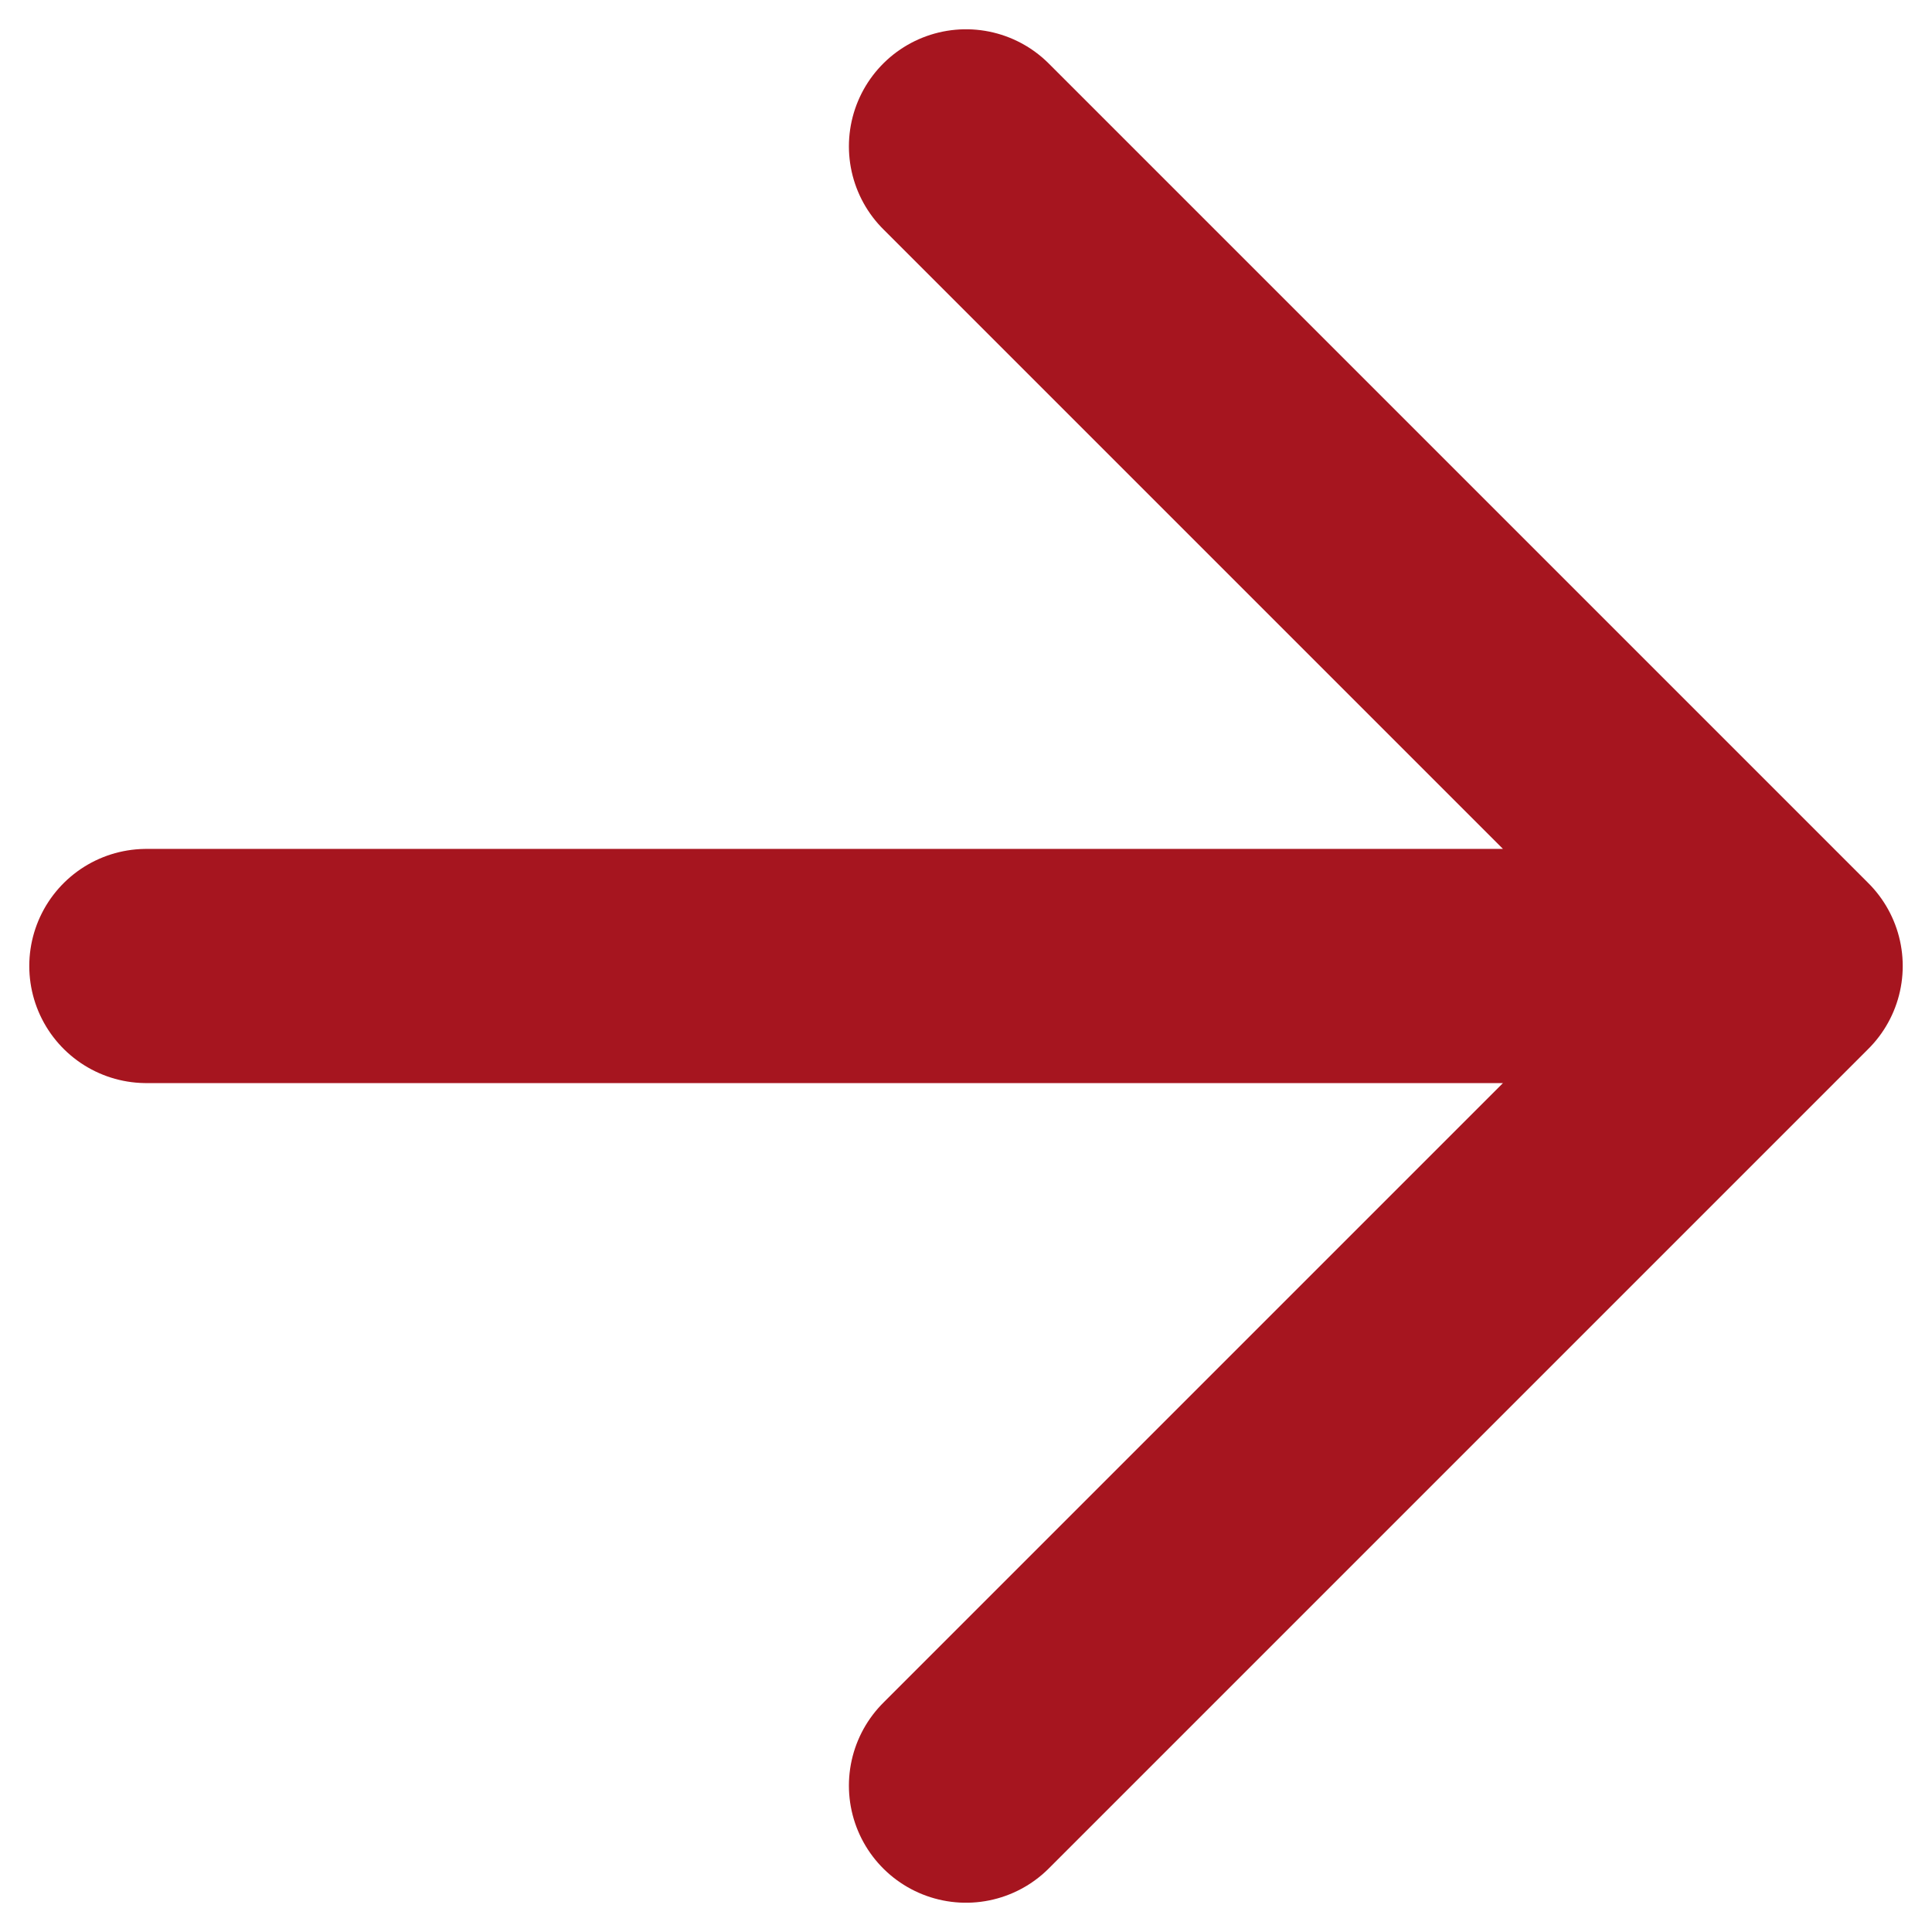
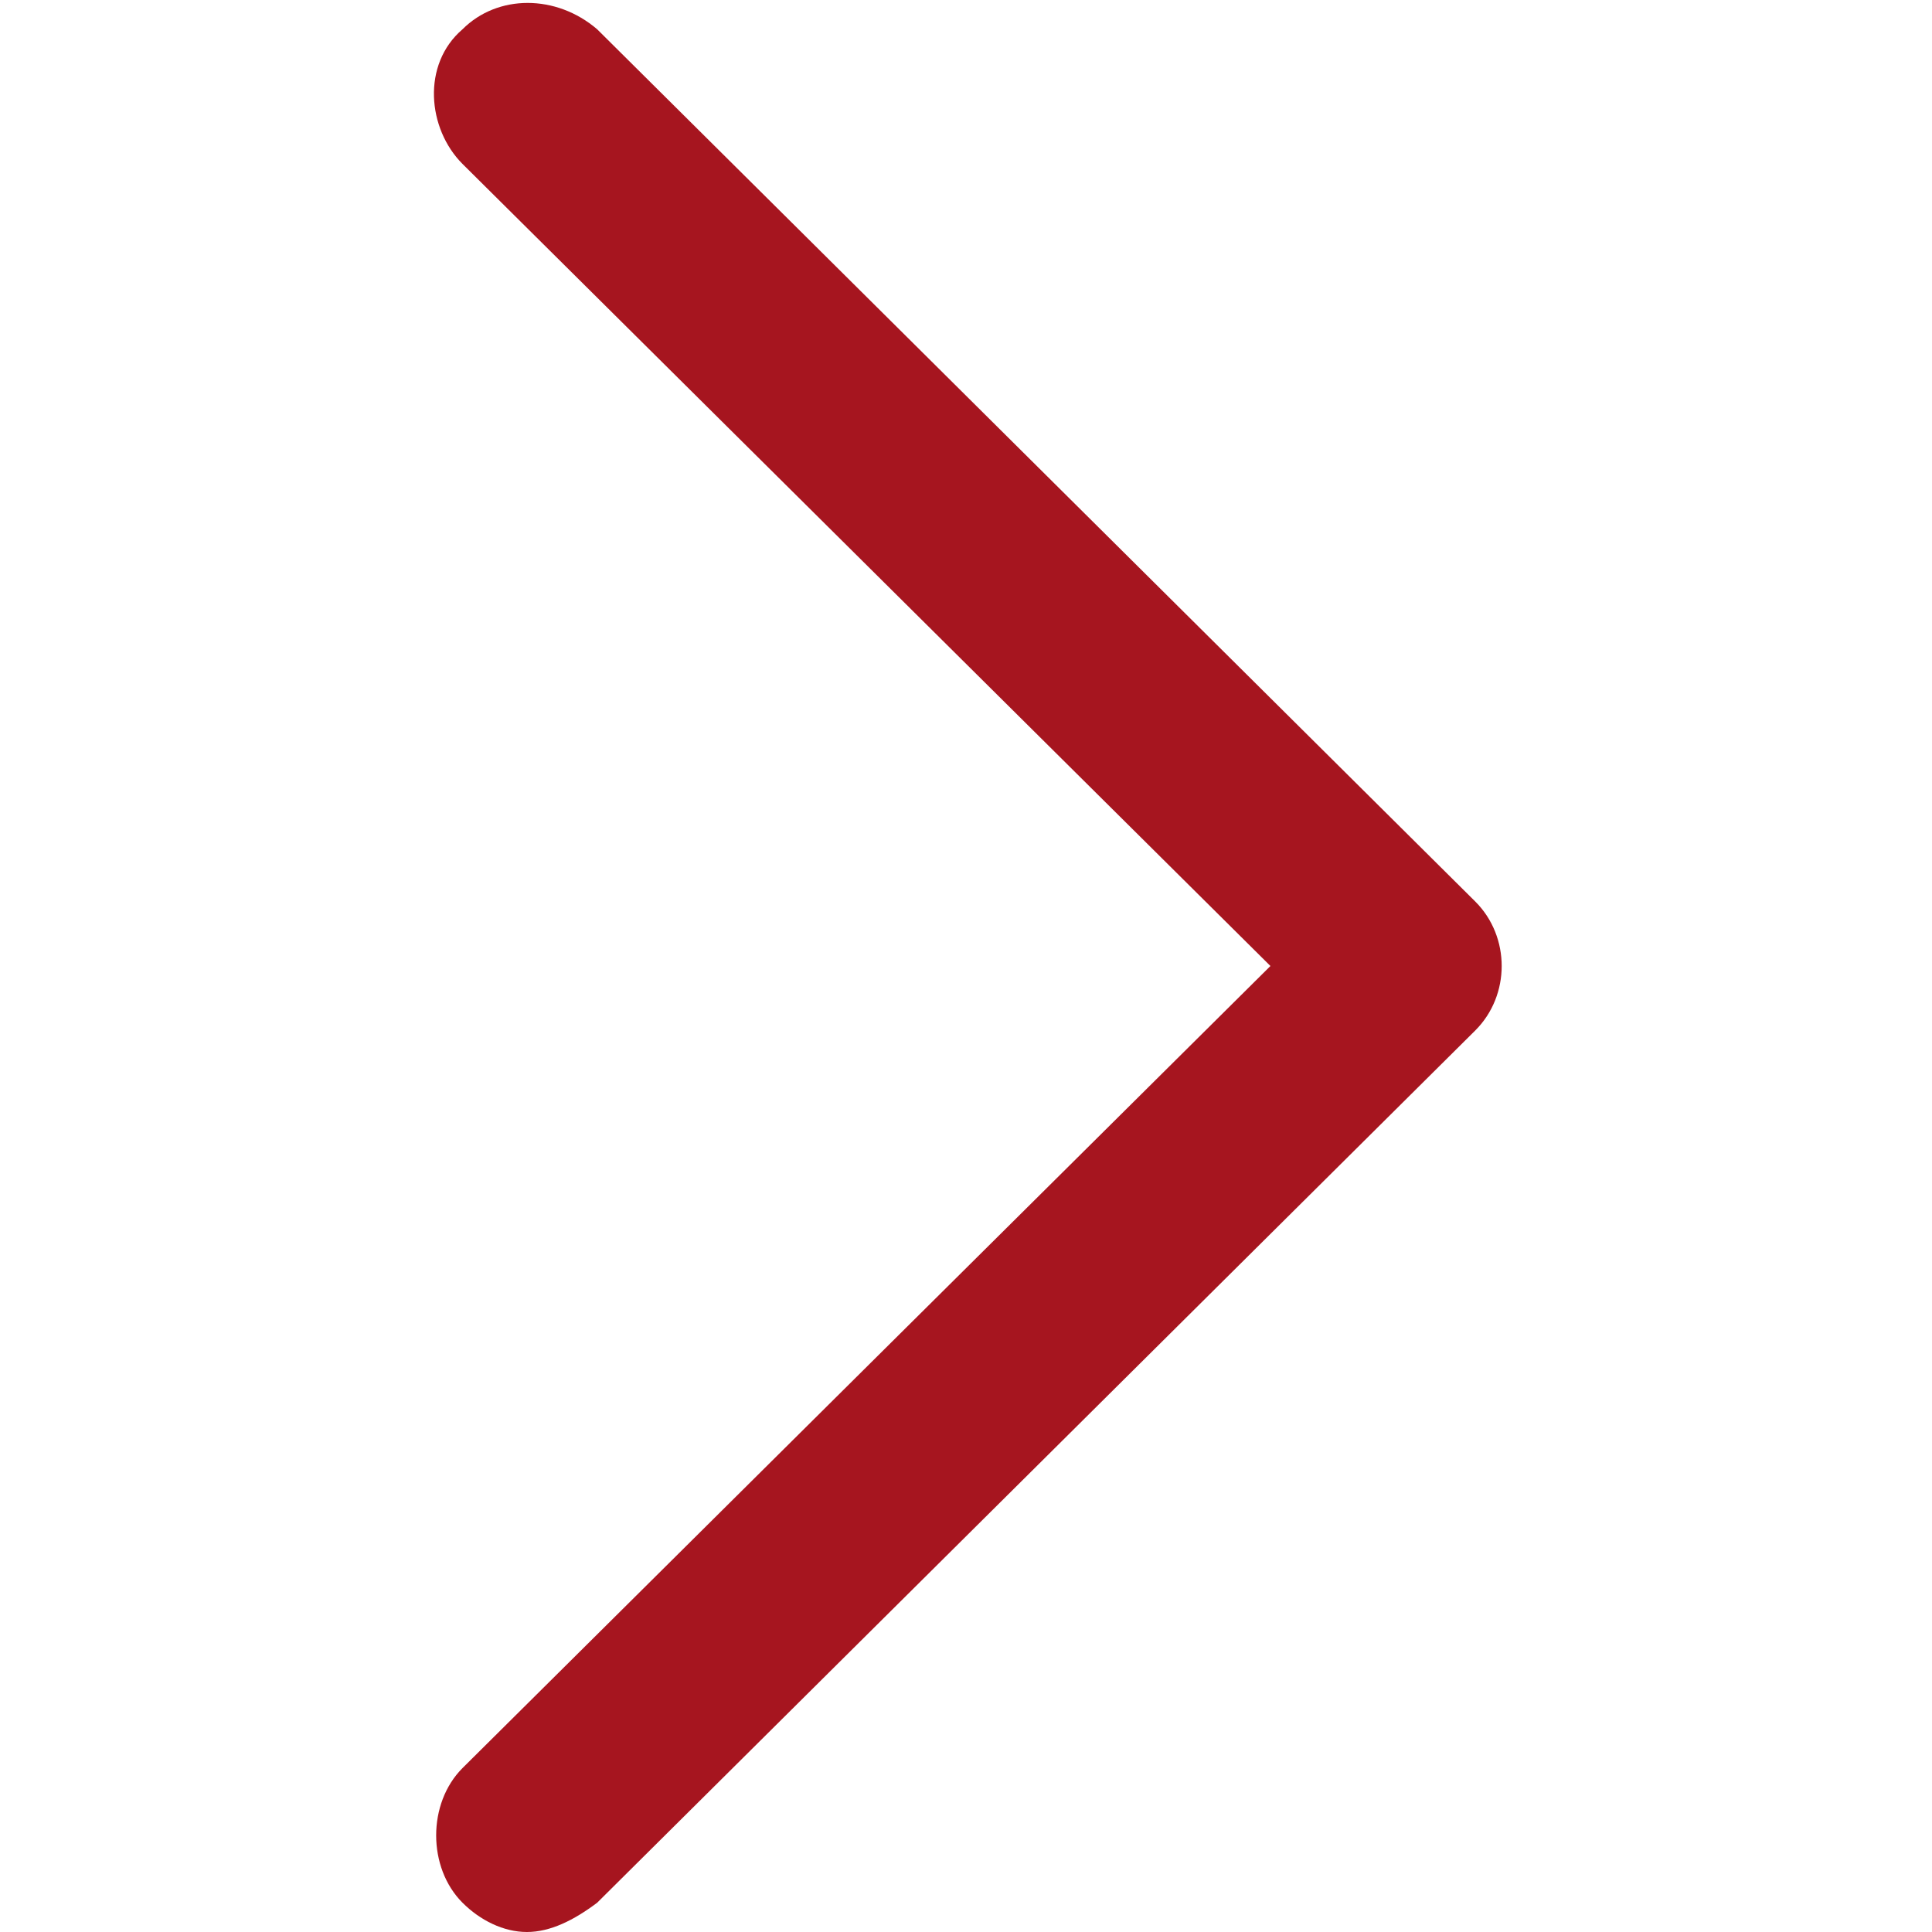
<svg xmlns="http://www.w3.org/2000/svg" version="1.1" id="Layer_1" x="0px" y="0px" viewBox="0 0 33 33" style="enable-background:new 0 0 33 33;" xml:space="preserve">
  <style type="text/css">
- 	.st0{fill:none;stroke:#A6151F;stroke-width:4;stroke-linecap:round;stroke-linejoin:round;}
+ 	.st0{fill:#A6151F;}
</style>
-   <path class="st0" d="M2.5,16.5h28 M30.5,16.5l-14-14 M30.5,16.5l-14,14" />
+   <g>
+     <path class="st0" d="M9,33c-0.4,0-0.8-0.2-1.1-0.5c-0.6-0.6-0.6-1.7,0-2.3l13.8-13.7L7.9,2.8c-0.6-0.6-0.7-1.7,0-2.3   c0.6-0.6,1.6-0.6,2.3,0l15,14.9c0.6,0.6,0.6,1.6,0,2.2l-15,14.9C9.8,32.8,9.4,33,9,33z" />
+   </g>
</svg>
